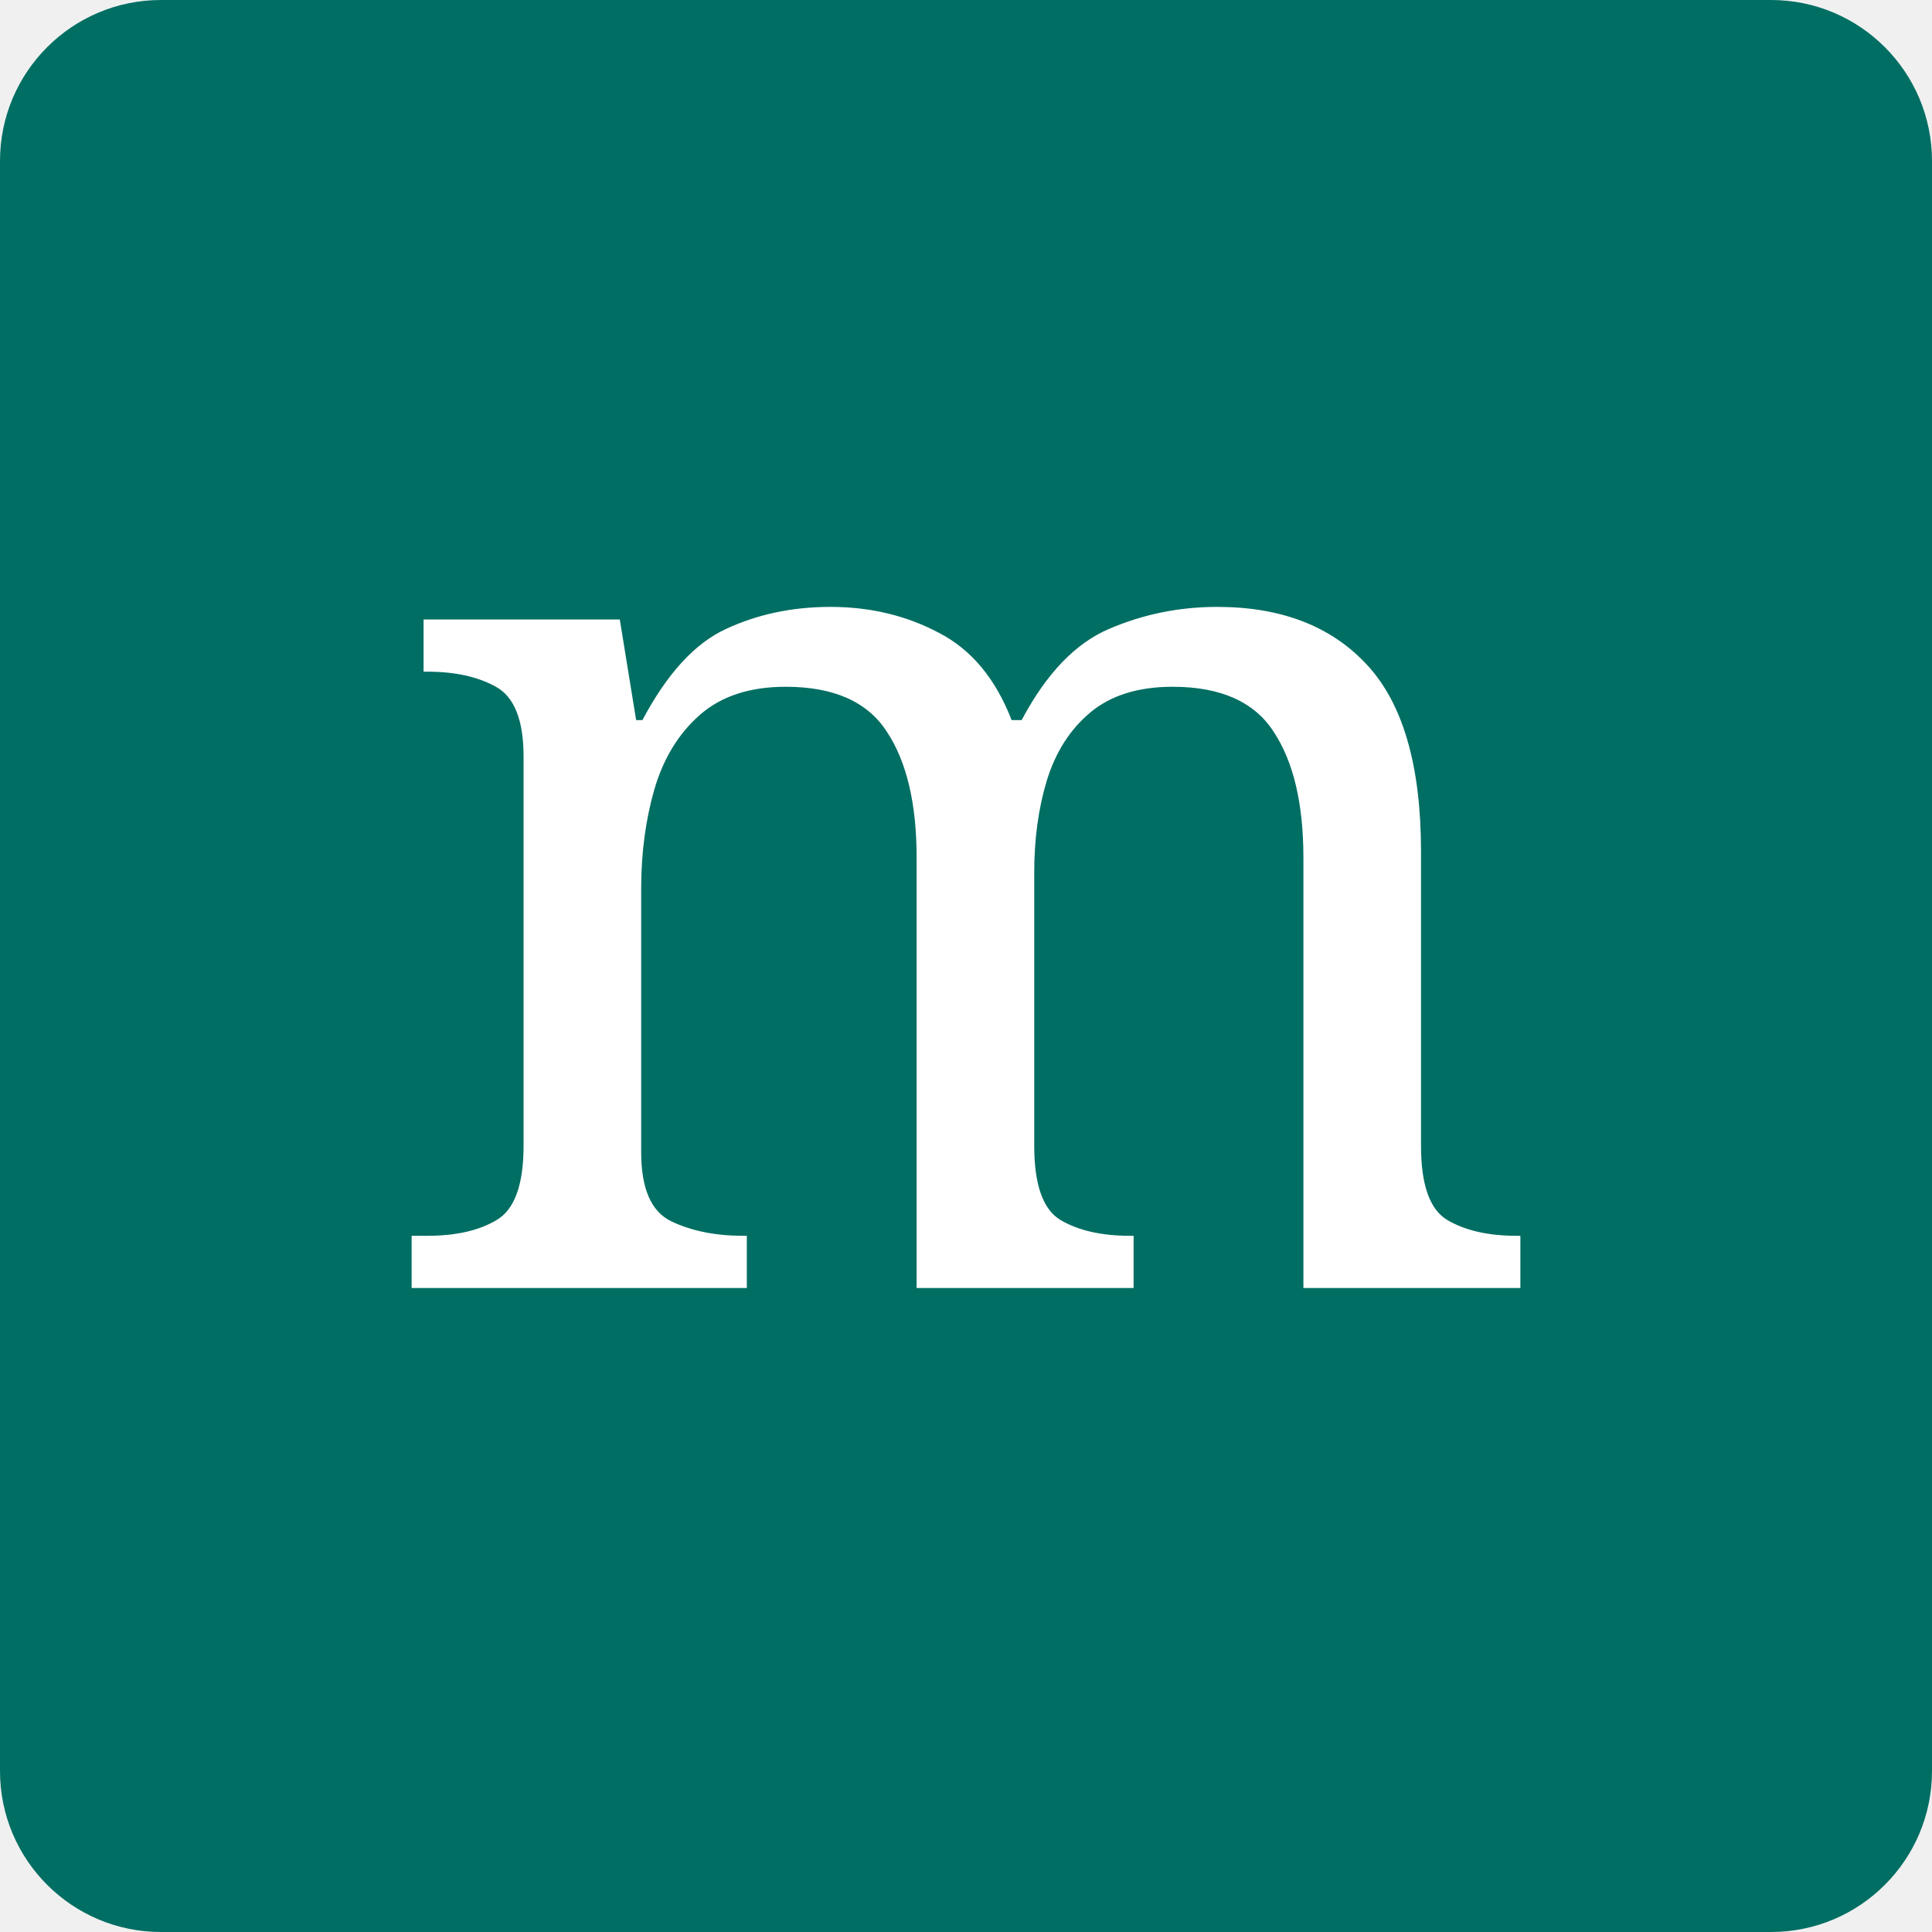
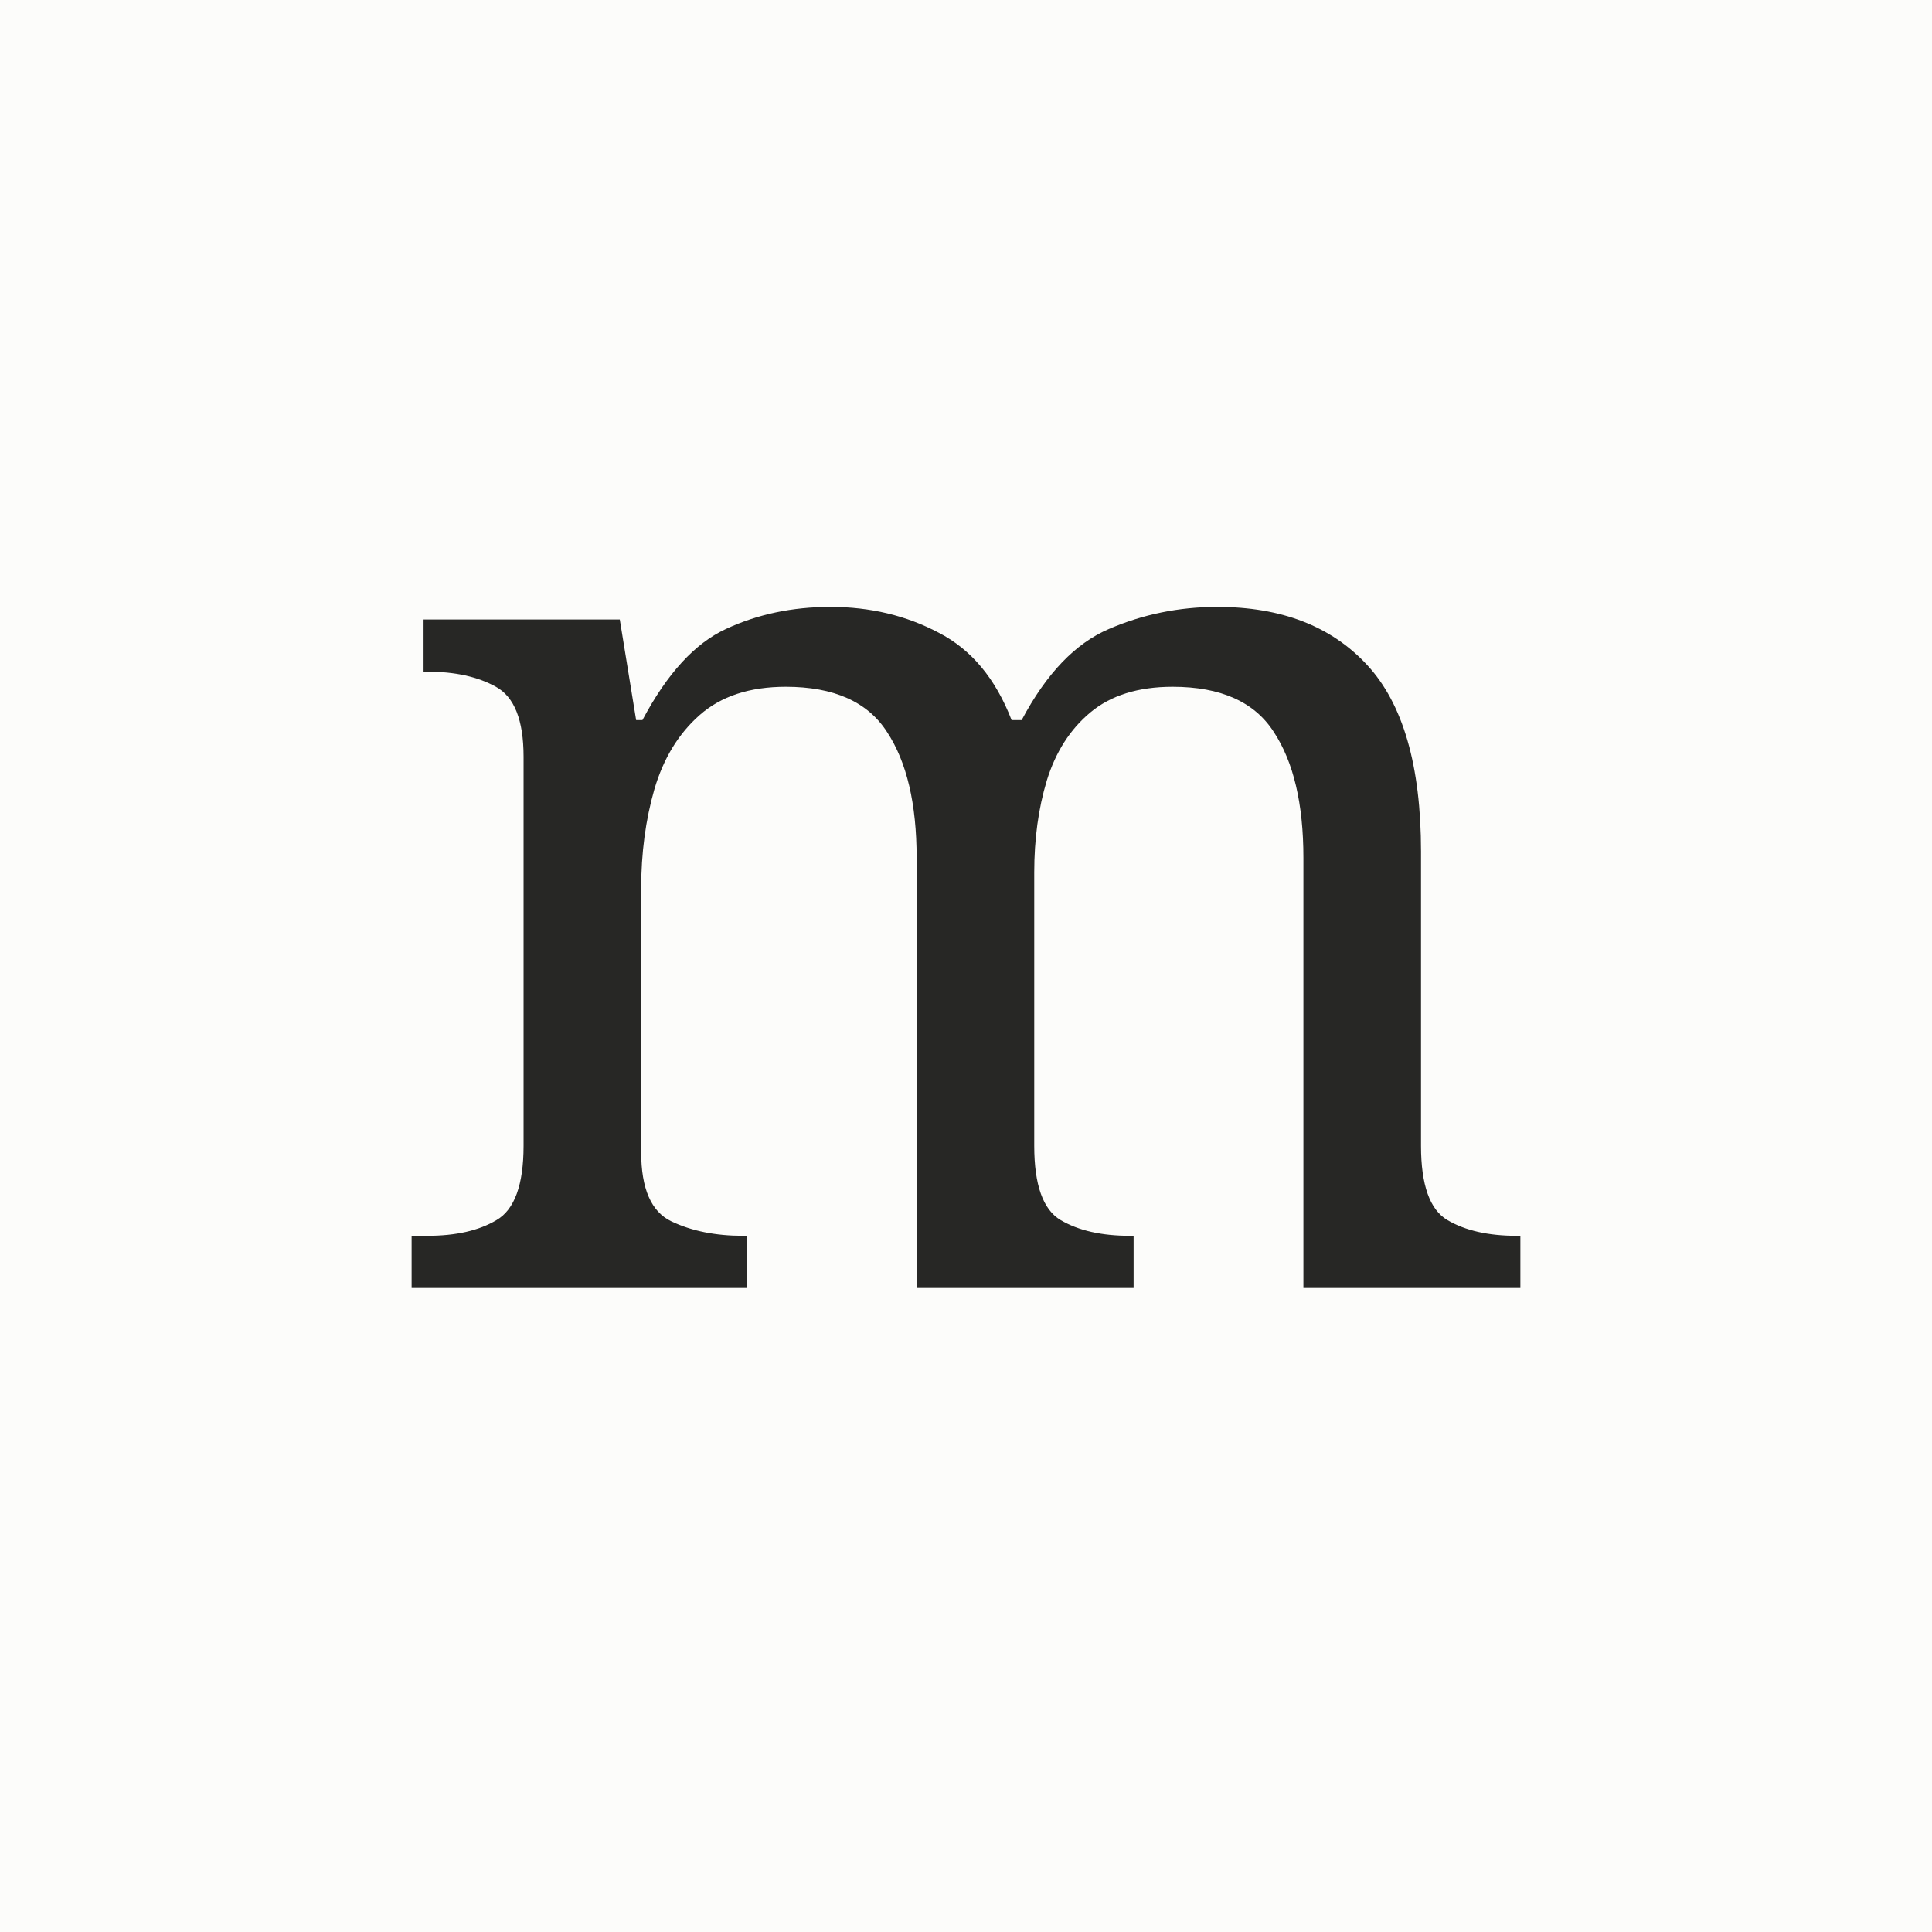
<svg xmlns="http://www.w3.org/2000/svg" width="48" height="48" viewBox="0 0 48 48">
-   <rect width="48" height="48" rx="4" fill="#006e63" />
-   <text x="24" y="32" fill="#fff" text-anchor="middle" font-family="Georgia,serif" font-size="31">m</text>
+   <rect width="48" height="48" fill="#fcfcfa" />
+   <text x="24" y="32" fill="#272725" text-anchor="middle" font-family="Georgia,serif" font-size="31">m</text>
</svg>
